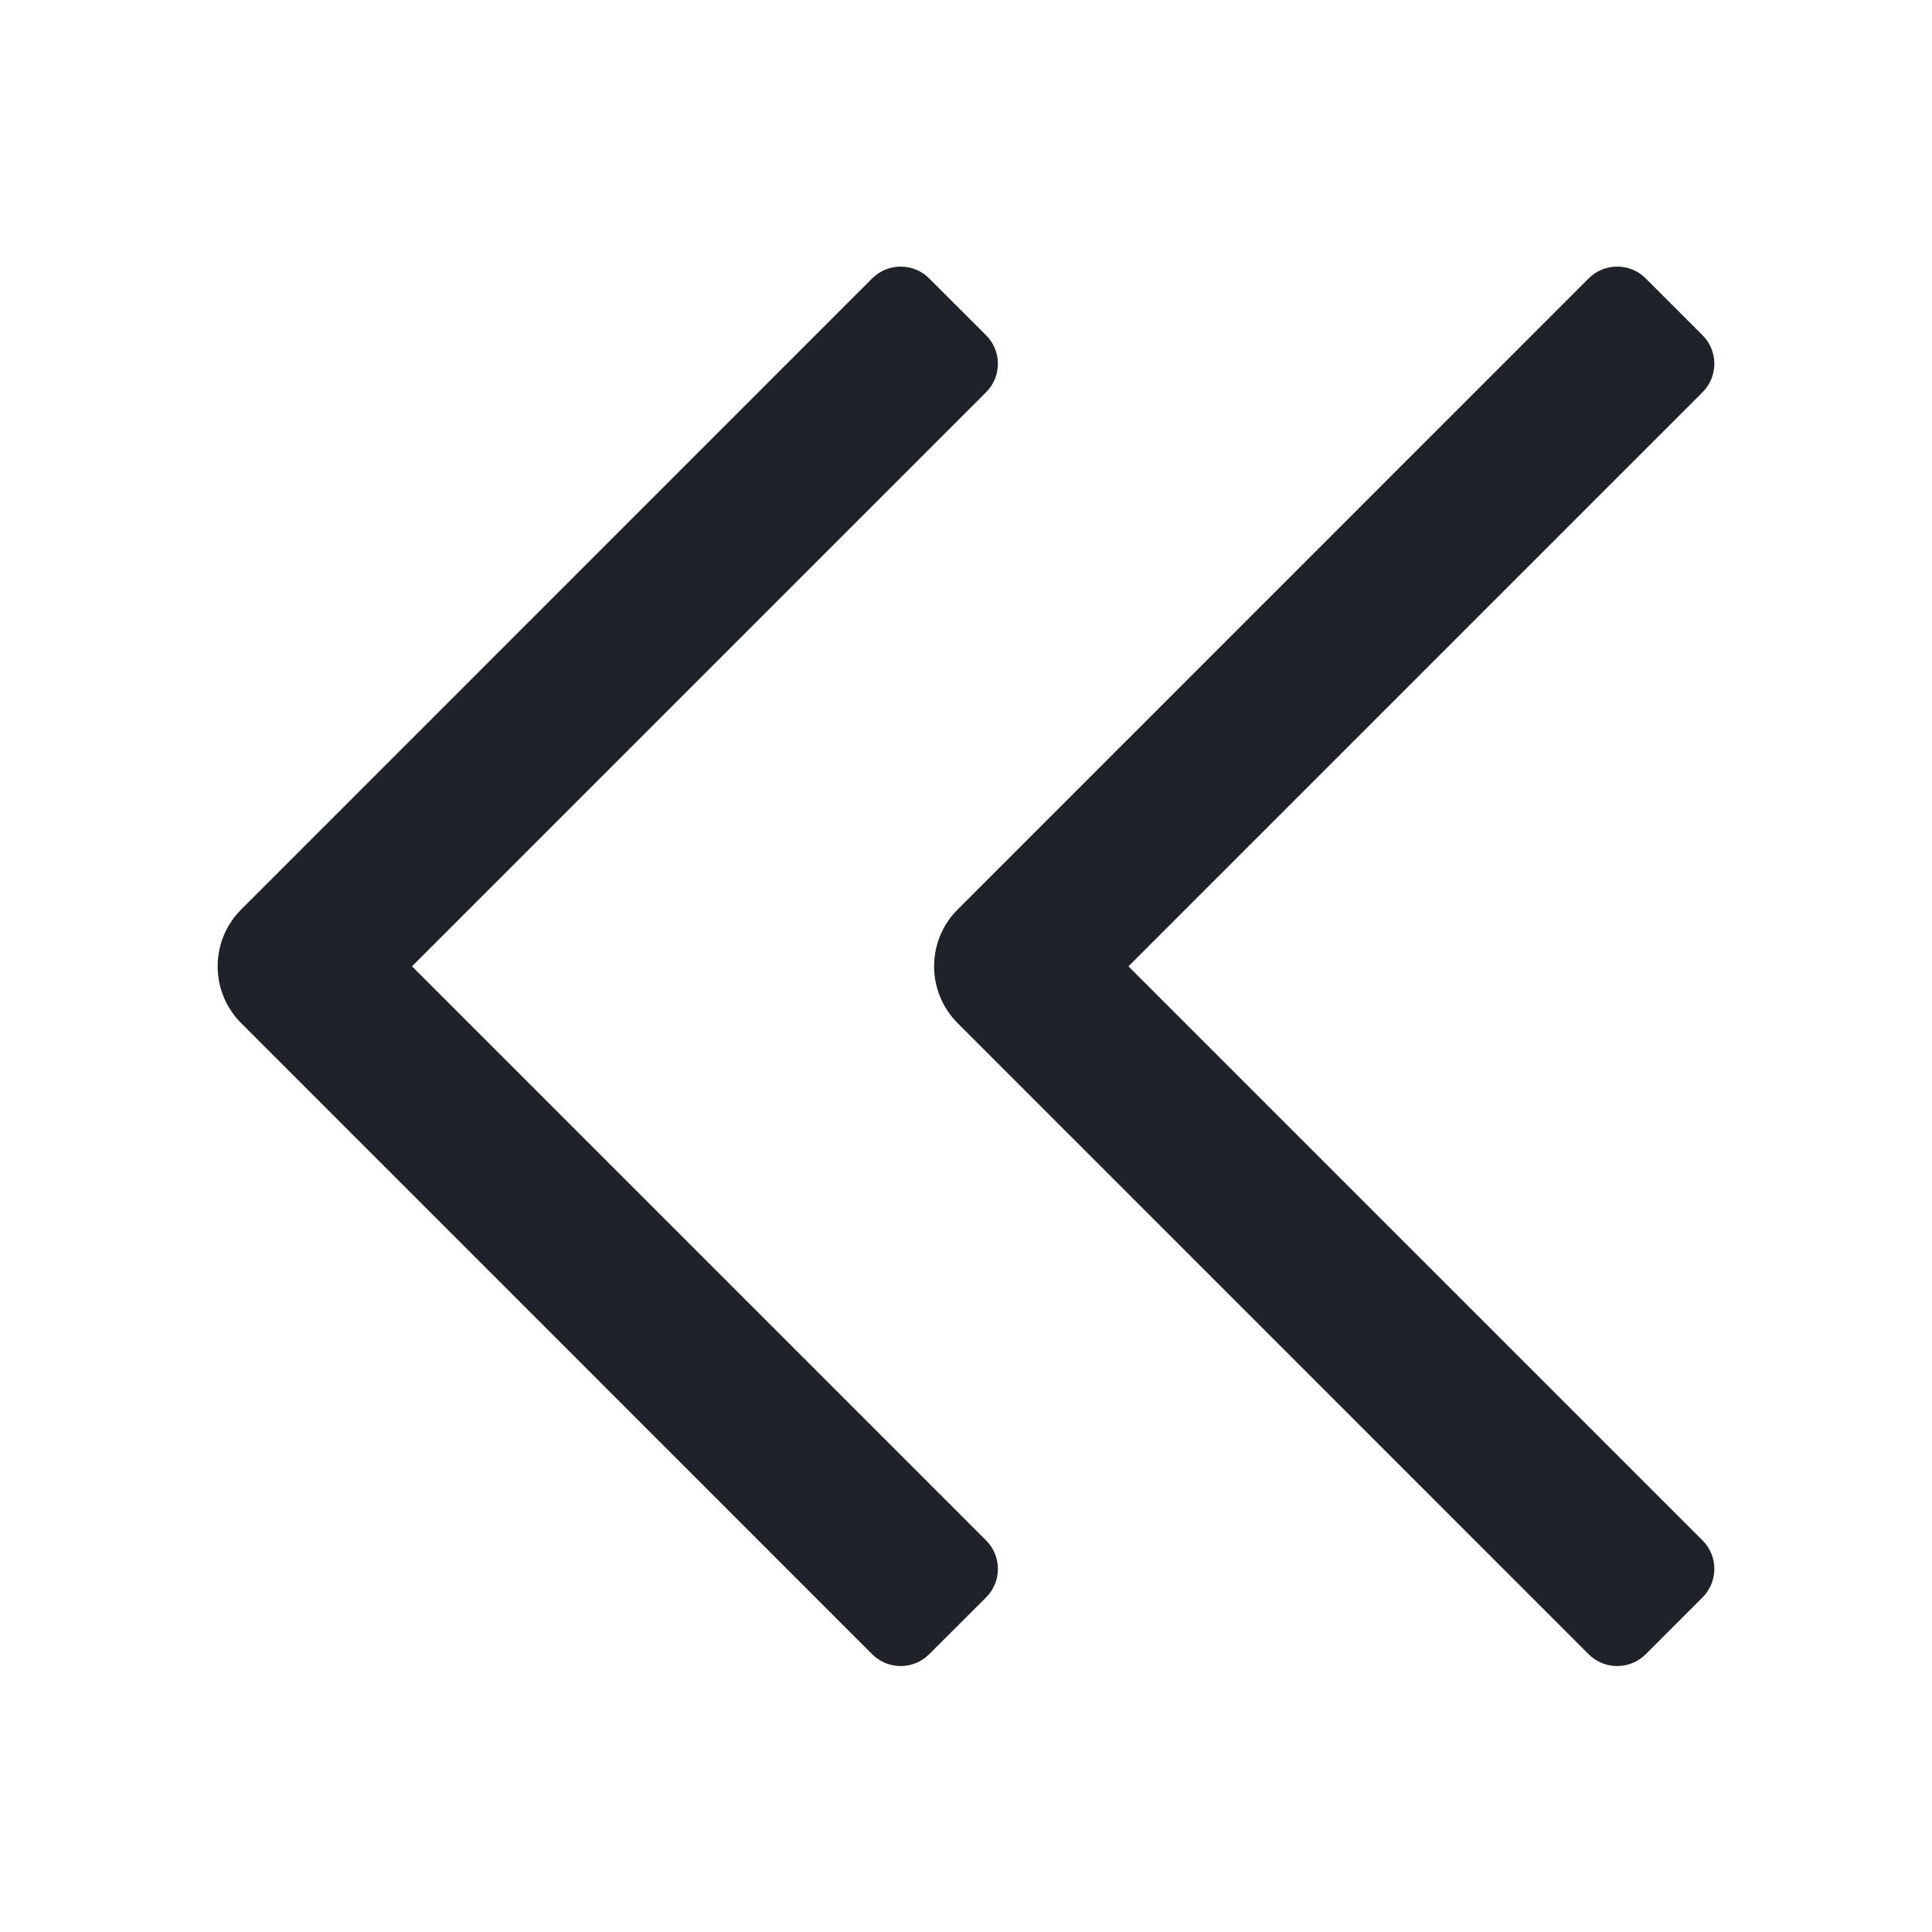
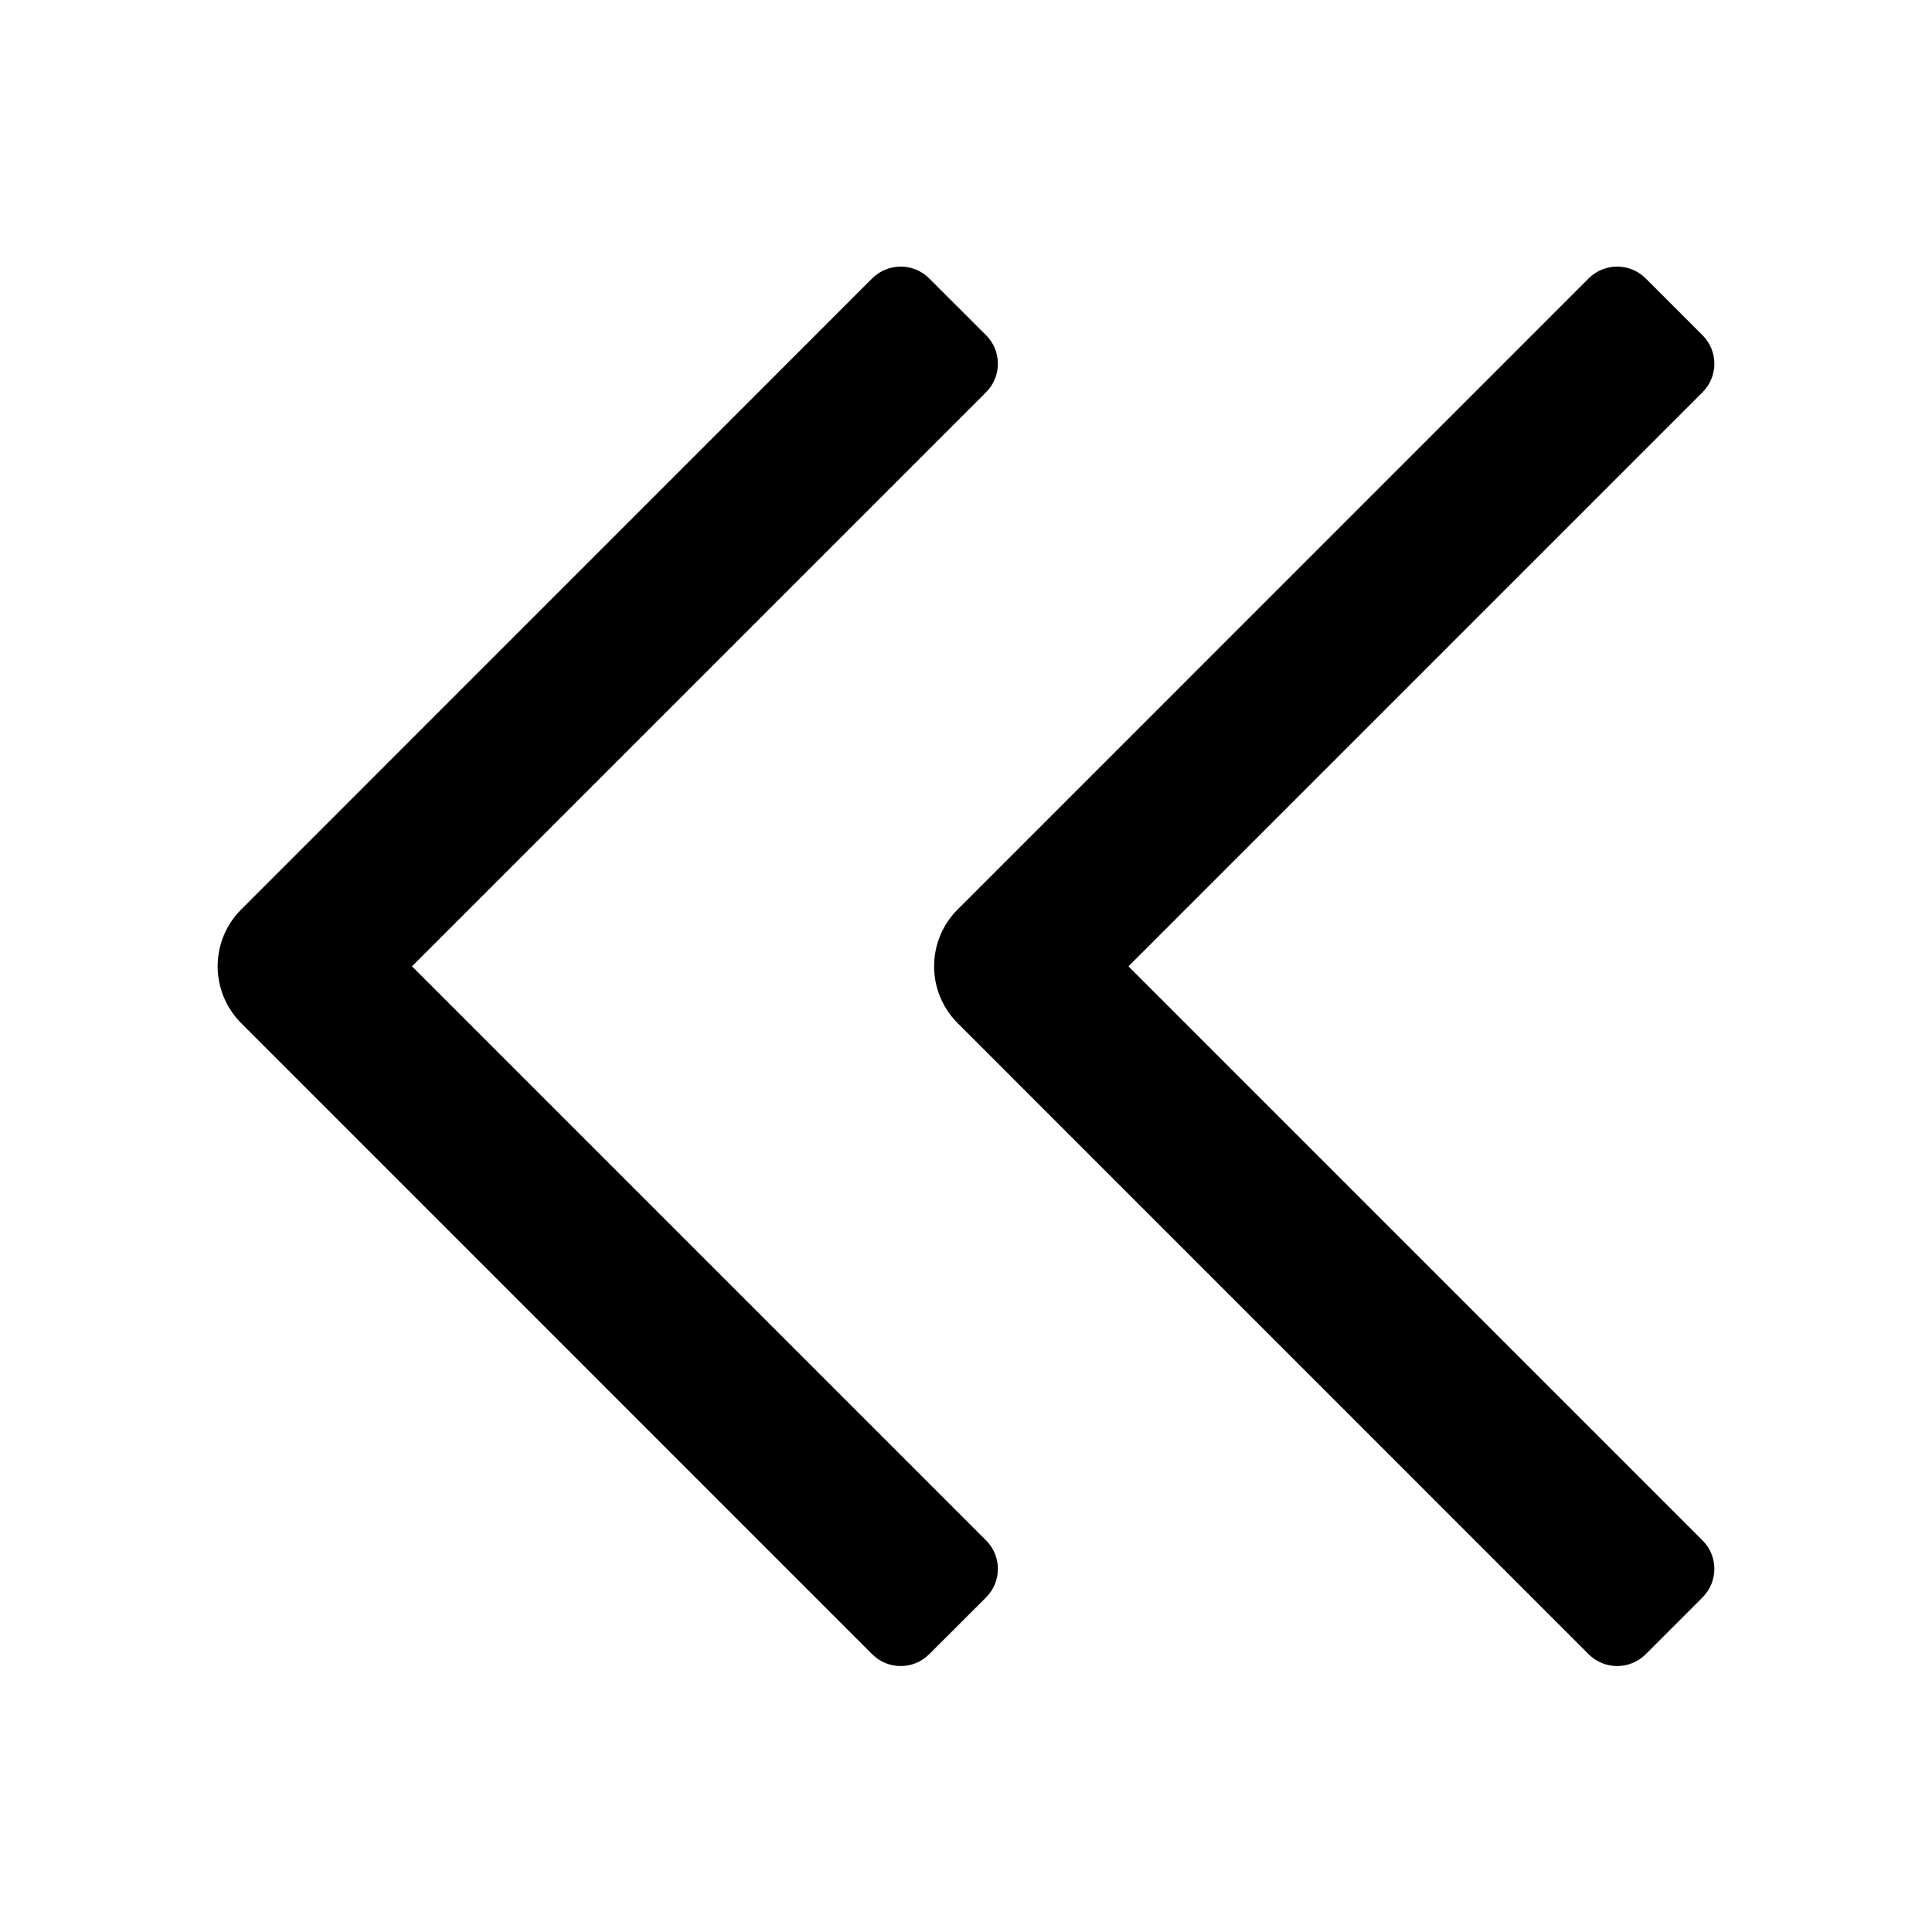
- <svg xmlns="http://www.w3.org/2000/svg" width="24" height="24" viewBox="0 0 24 24" fill="none">
-   <path d="M12.25 19.136L5.118 12.004L12.25 4.872C12.445 4.677 12.445 4.36 12.25 4.165L11.542 3.458C11.347 3.263 11.031 3.263 10.835 3.458L2.997 11.297C2.606 11.687 2.606 12.32 2.997 12.711L10.835 20.55C11.031 20.745 11.347 20.745 11.542 20.55L12.25 19.843C12.445 19.647 12.445 19.331 12.25 19.136Z" fill="#1F2329" />
-   <path d="M21.15 19.136L14.018 12.004L21.15 4.872C21.345 4.677 21.345 4.36 21.15 4.165L20.443 3.458C20.247 3.263 19.931 3.263 19.735 3.458L11.897 11.297C11.506 11.687 11.506 12.32 11.897 12.711L19.735 20.55C19.931 20.745 20.247 20.745 20.443 20.55L21.15 19.843C21.345 19.647 21.345 19.331 21.15 19.136Z" fill="#1F2329" />
+ <svg xmlns="http://www.w3.org/2000/svg" width="24" height="24" viewBox="0 0 24 24">
+   <path d="M12.25 19.136L5.118 12.004L12.25 4.872C12.445 4.677 12.445 4.36 12.25 4.165L11.542 3.458C11.347 3.263 11.031 3.263 10.835 3.458L2.997 11.297C2.606 11.687 2.606 12.32 2.997 12.711L10.835 20.55C11.031 20.745 11.347 20.745 11.542 20.55L12.25 19.843C12.445 19.647 12.445 19.331 12.25 19.136Z" />
+   <path d="M21.15 19.136L14.018 12.004L21.15 4.872C21.345 4.677 21.345 4.36 21.15 4.165L20.443 3.458C20.247 3.263 19.931 3.263 19.735 3.458L11.897 11.297C11.506 11.687 11.506 12.32 11.897 12.711L19.735 20.55C19.931 20.745 20.247 20.745 20.443 20.55L21.15 19.843C21.345 19.647 21.345 19.331 21.15 19.136Z" />
</svg>
